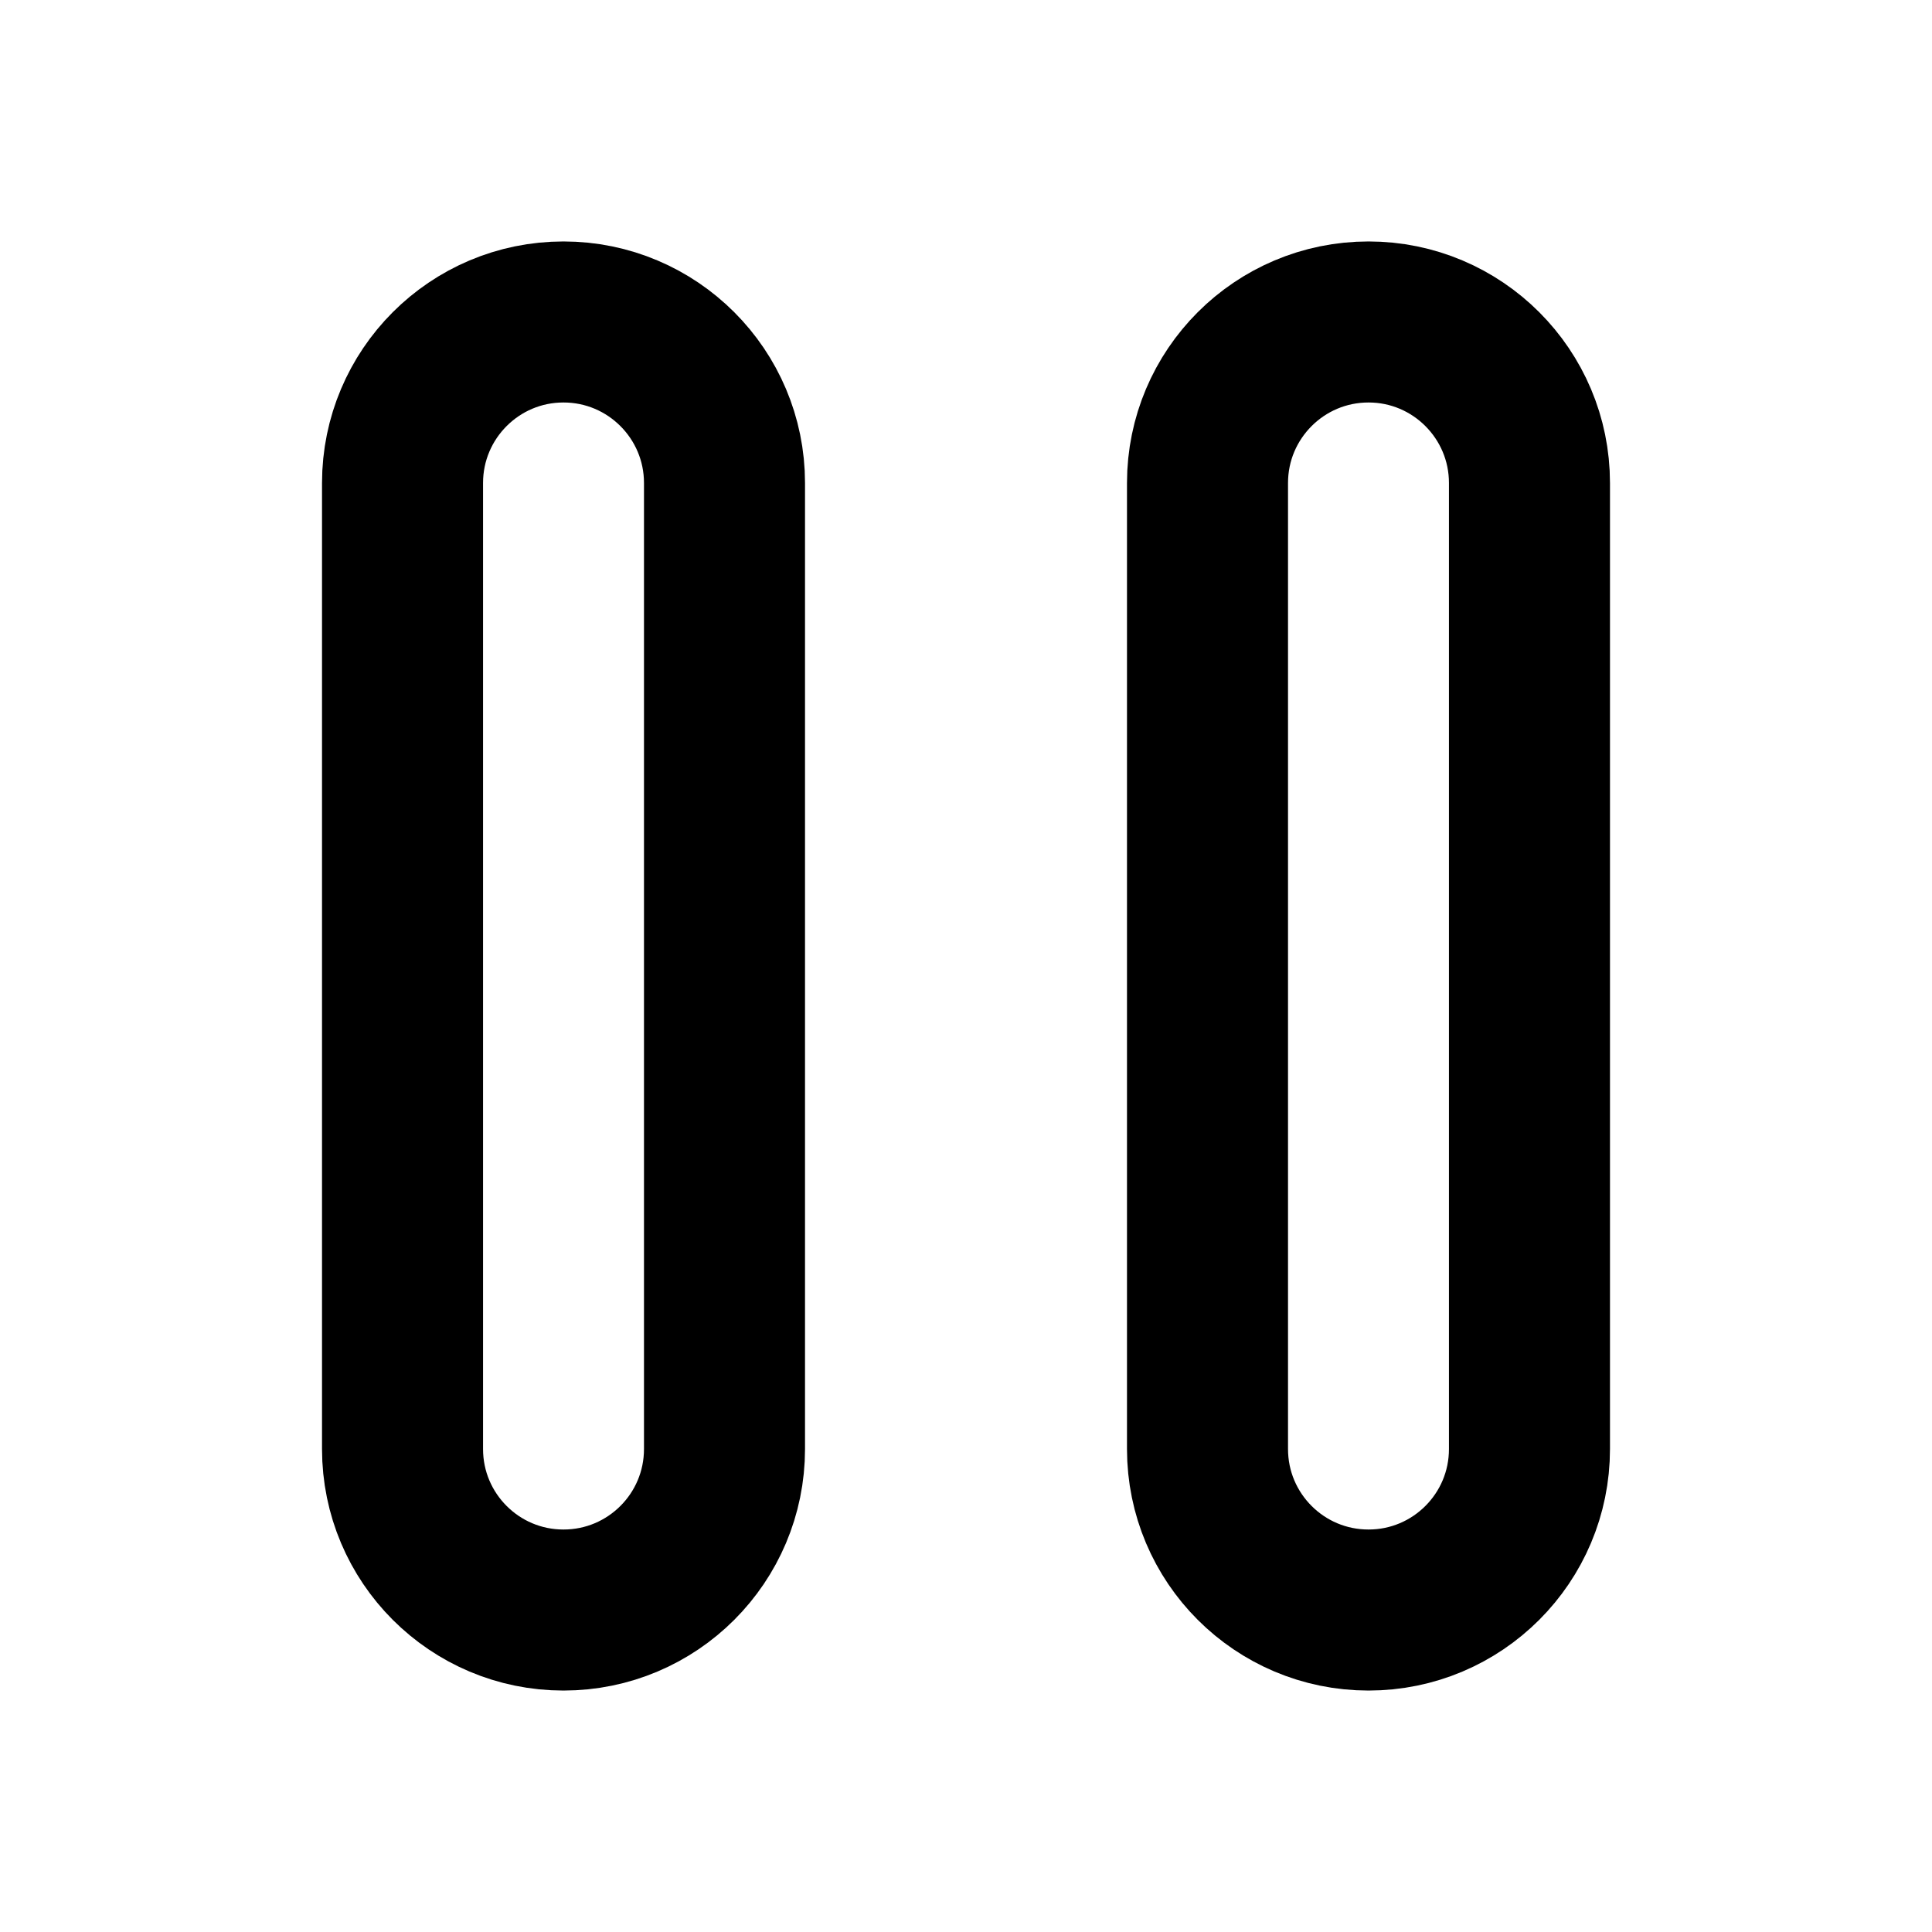
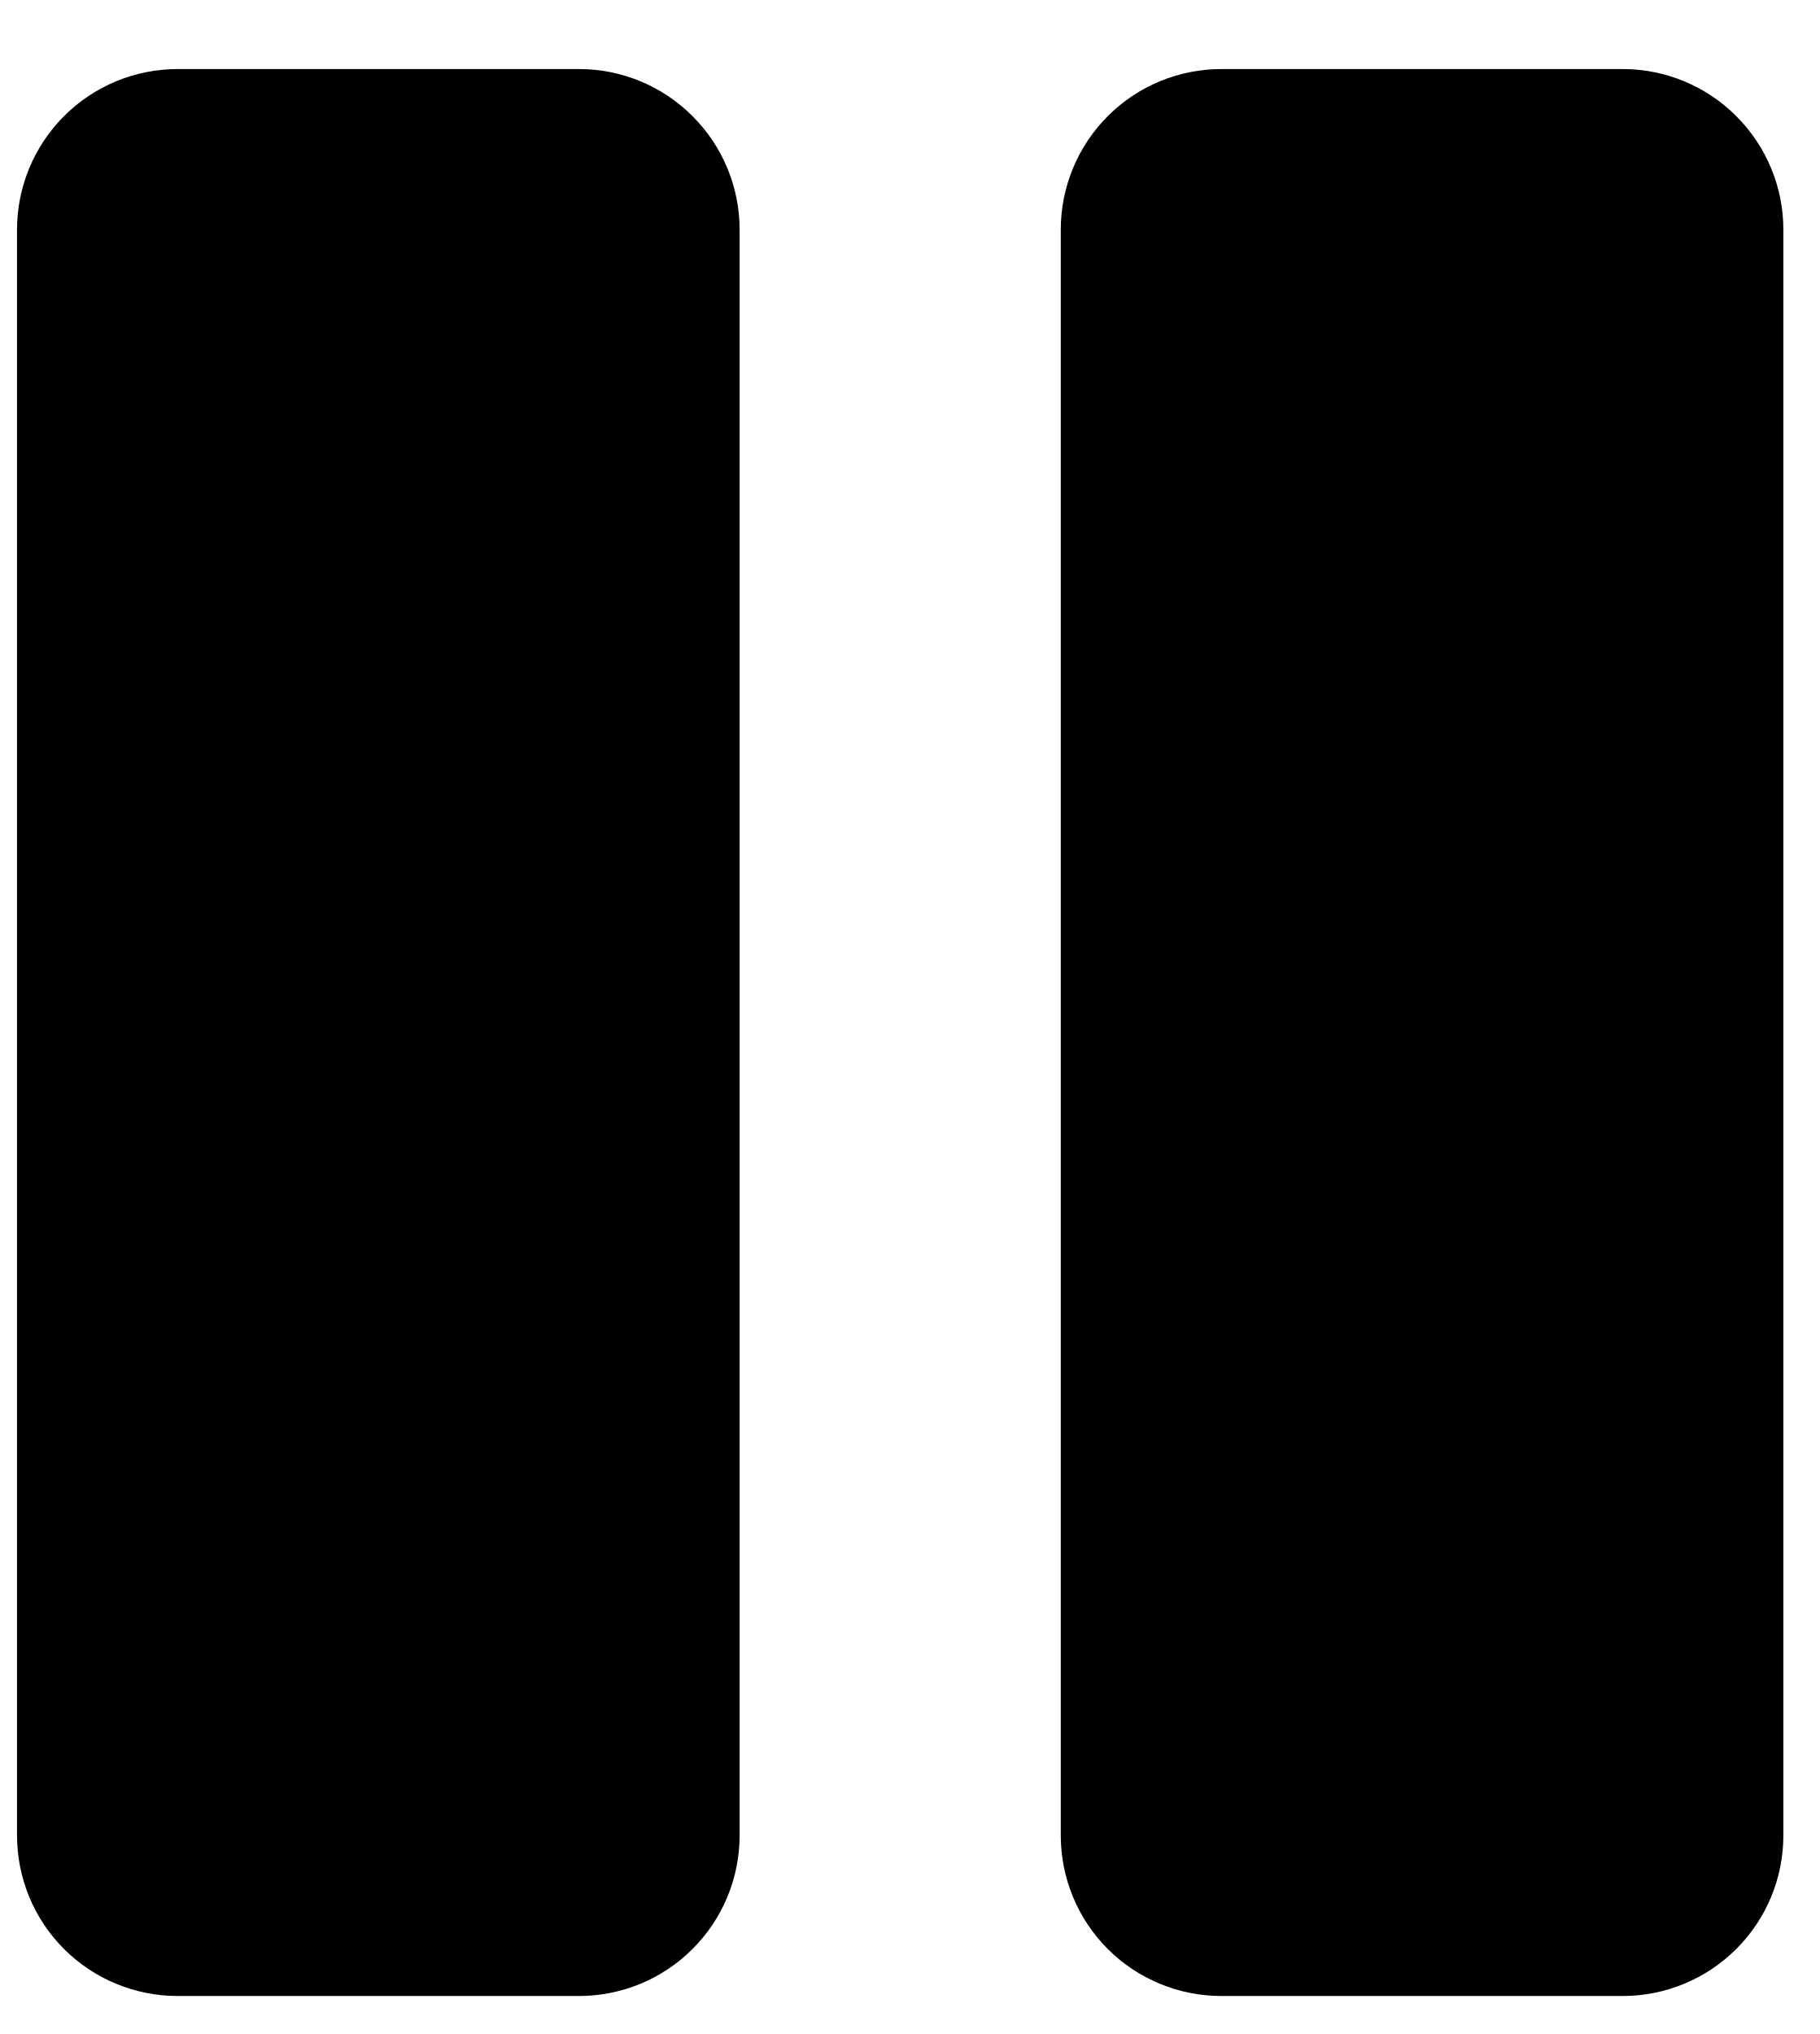
- <svg xmlns="http://www.w3.org/2000/svg" width="20" height="20" viewBox="0 0 20 20" fill="none">
-   <path d="M4.167 5C4.167 4.08 4.913 3.333 5.833 3.333C6.754 3.333 7.5 4.08 7.5 5V15C7.5 15.921 6.754 16.667 5.833 16.667C4.913 16.667 4.167 15.921 4.167 15V5Z" stroke="currentColor" stroke-width="1.667" />
-   <path d="M12.5 5C12.5 4.08 13.246 3.333 14.167 3.333C15.087 3.333 15.833 4.08 15.833 5V15C15.833 15.921 15.087 16.667 14.167 16.667C13.246 16.667 12.5 15.921 12.5 15V5Z" stroke="currentColor" stroke-width="1.667" />
+ <svg xmlns="http://www.w3.org/2000/svg" width="17" height="19" viewBox="0 0 17 19" fill="currentColor">
+   <path d="M16.659 2.145V17.145C16.659 17.543 16.501 17.925 16.219 18.206C15.938 18.487 15.556 18.645 15.159 18.645H11.409C11.011 18.645 10.629 18.487 10.348 18.206C10.067 17.925 9.909 17.543 9.909 17.145V2.145C9.909 1.748 10.067 1.366 10.348 1.085C10.629 0.803 11.011 0.645 11.409 0.645H15.159C15.556 0.645 15.938 0.803 16.219 1.085C16.501 1.366 16.659 1.748 16.659 2.145ZM5.409 0.645H1.659C1.261 0.645 0.879 0.803 0.598 1.085C0.317 1.366 0.159 1.748 0.159 2.145V17.145C0.159 17.543 0.317 17.925 0.598 18.206C0.879 18.487 1.261 18.645 1.659 18.645H5.409C5.807 18.645 6.188 18.487 6.469 18.206C6.751 17.925 6.909 17.543 6.909 17.145V2.145C6.909 1.748 6.751 1.366 6.469 1.085C6.188 0.803 5.807 0.645 5.409 0.645Z" fill="currentColor" />
</svg>
